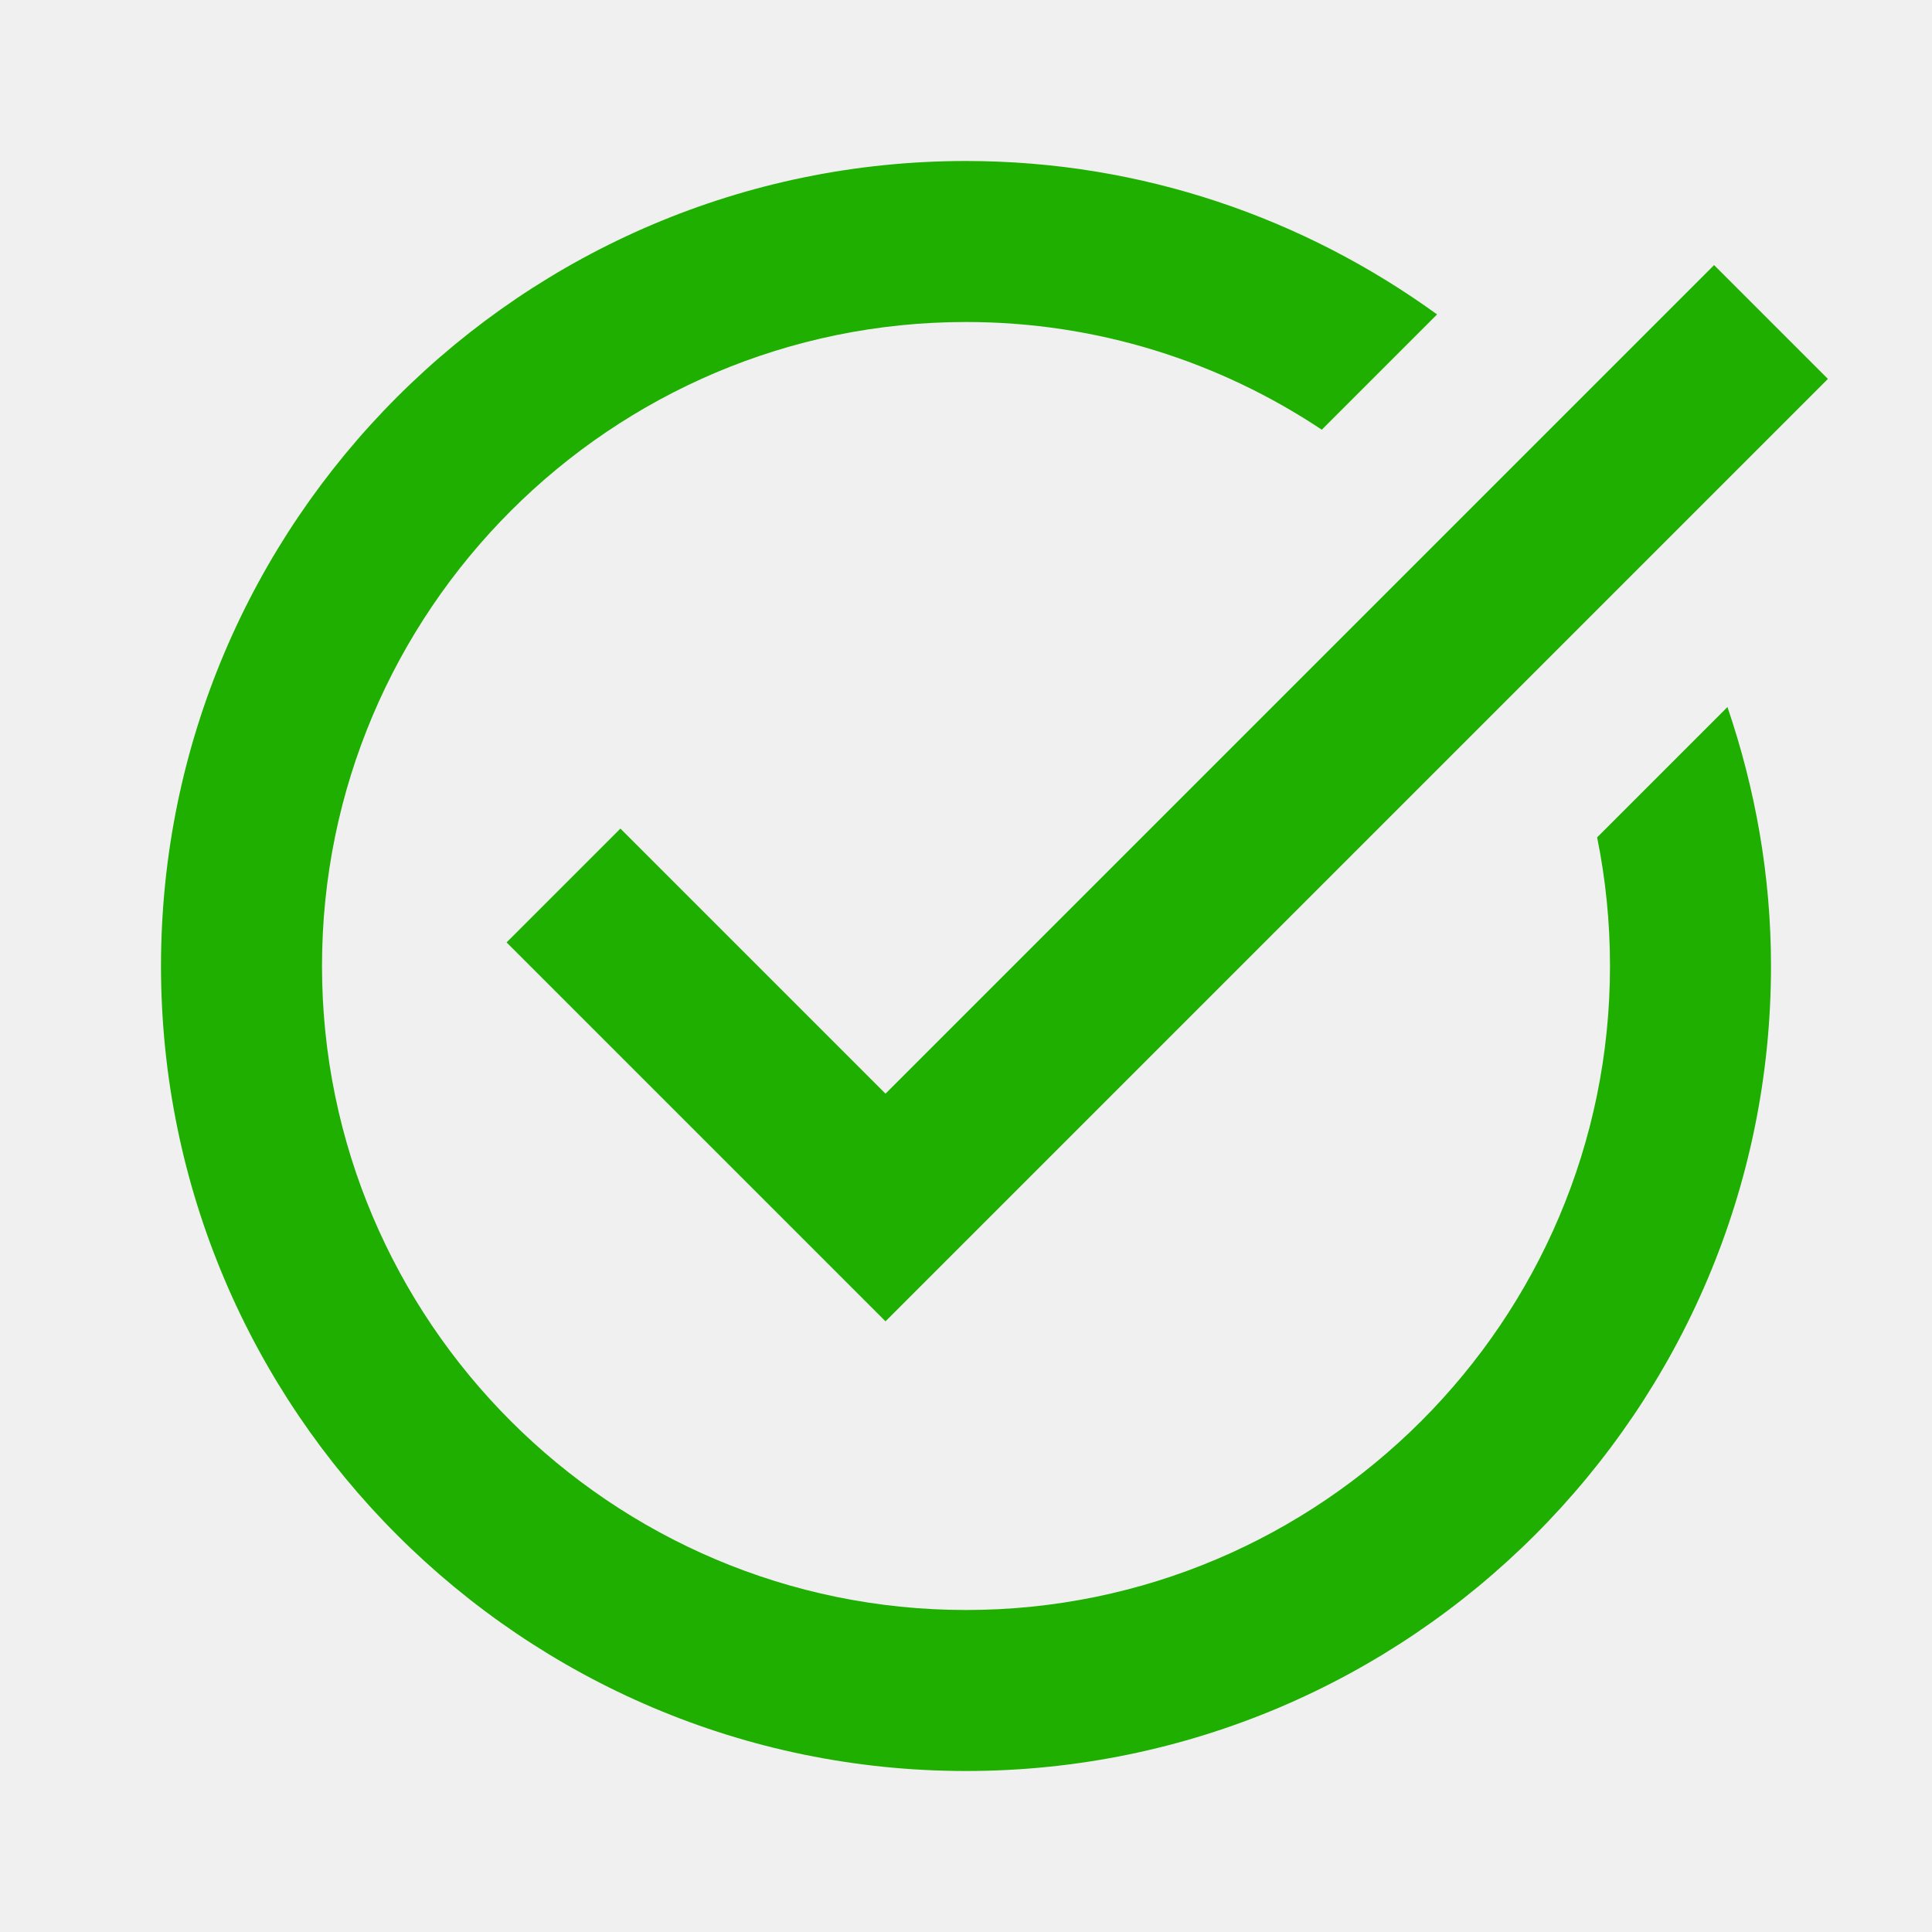
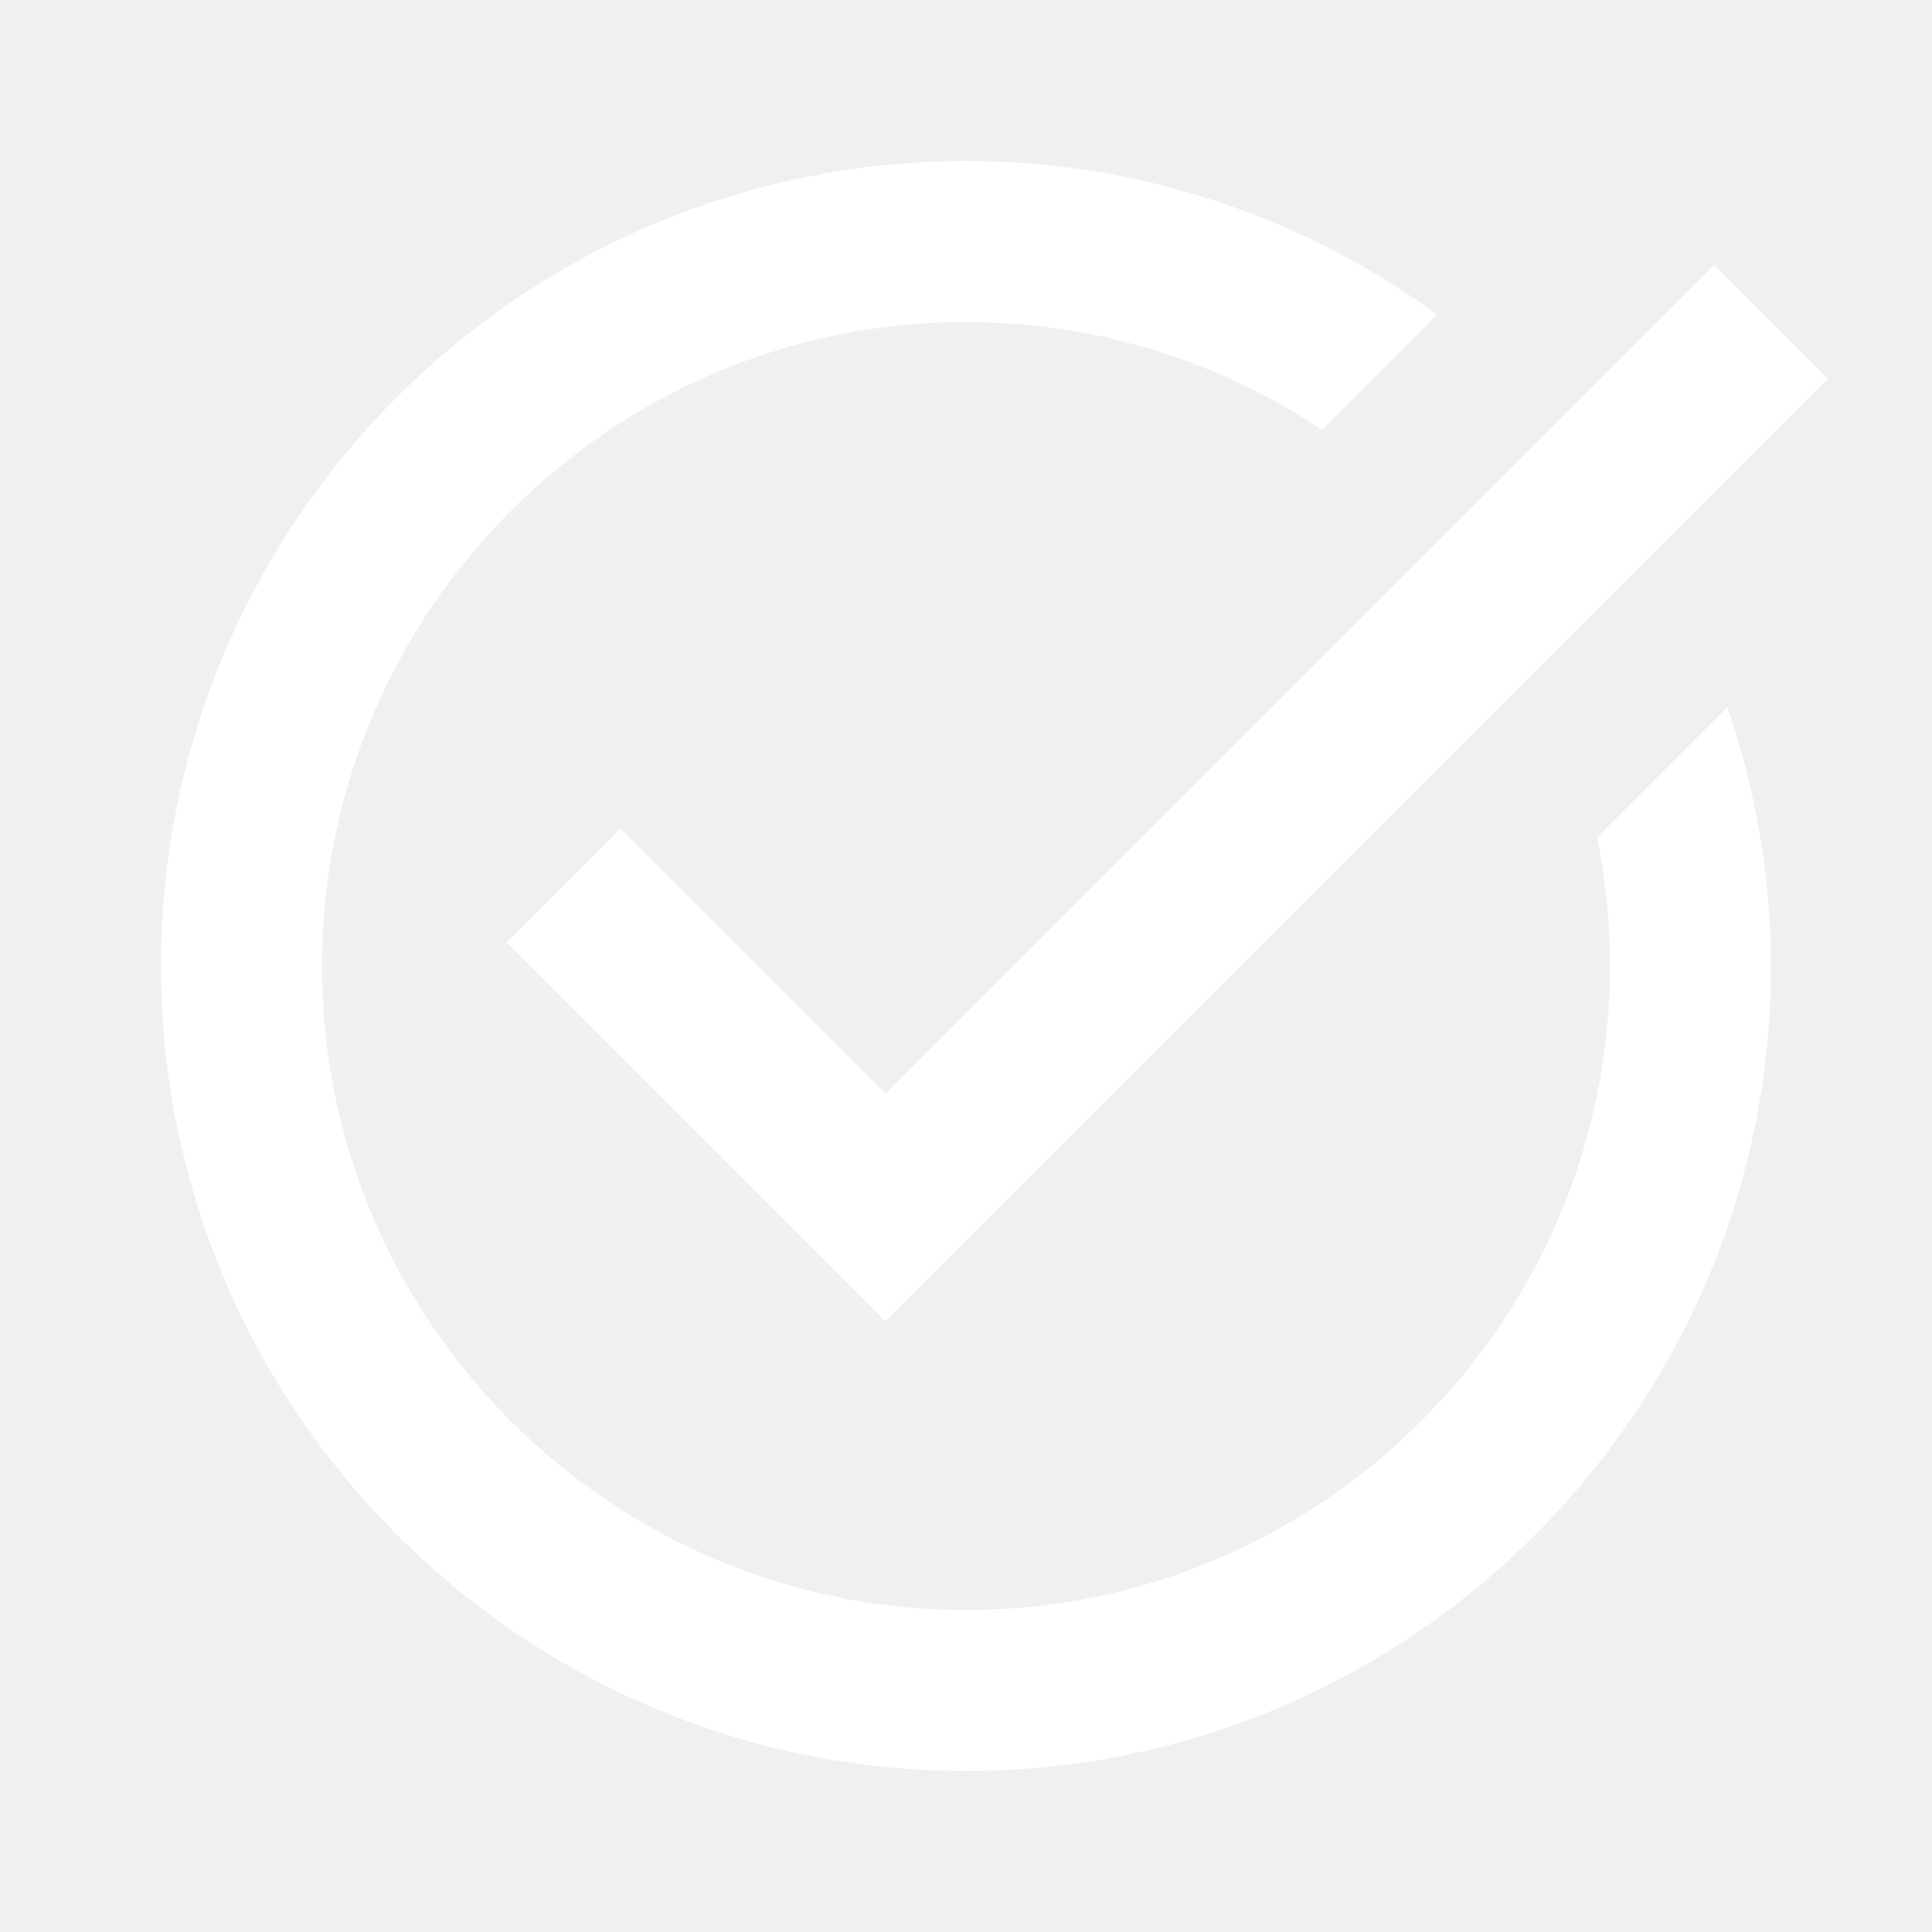
- <svg xmlns="http://www.w3.org/2000/svg" fill="#1faf00" viewBox="0 0 24 24" width="24px" height="24px">
+ <svg xmlns="http://www.w3.org/2000/svg" fill="#ffffff" viewBox="0 0 24 24" width="24px" height="24px">
  <path d="M 12 2 C 6.486 2 2 6.486 2 12 C 2 17.514 6.486 22 12 22 C 17.514 22 22 17.514 22 12 C 22 10.874 21.804 9.794 21.459 8.783 L 19.84 10.402 C 19.945 10.918 20 11.453 20 12 C 20 16.411 16.411 20 12 20 C 7.589 20 4 16.411 4 12 C 4 7.589 7.589 4 12 4 C 13.633 4 15.152 4.494 16.42 5.338 L 17.852 3.906 C 16.204 2.712 14.185 2 12 2 z M 21.293 3.293 L 11 13.586 L 7.707 10.293 L 6.293 11.707 L 11 16.414 L 22.707 4.707 L 21.293 3.293 z" />
</svg>
